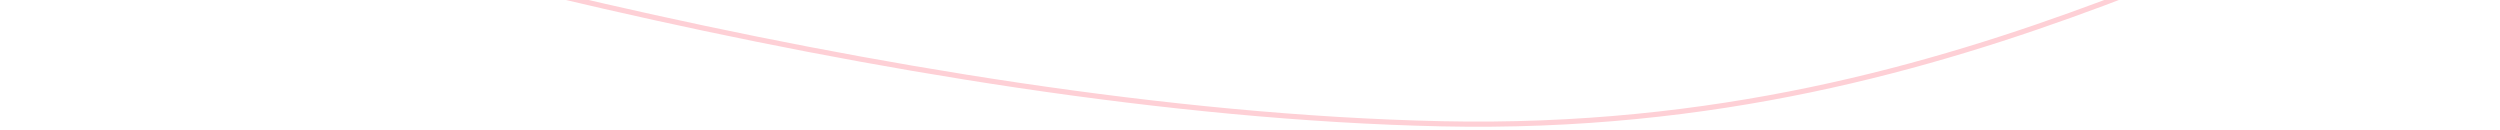
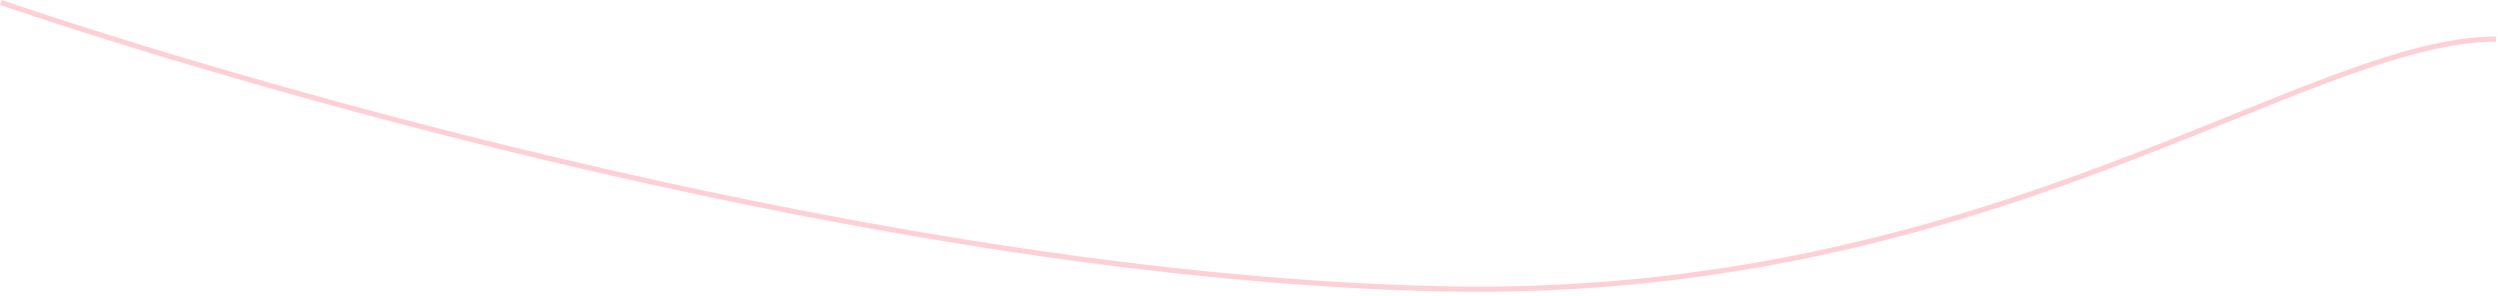
- <svg xmlns="http://www.w3.org/2000/svg" width="483" height="25" viewBox="0 0 483 25" fill="none">
-   <path d="M0.161 -31.413C45.919 -15.814 172.828 21.618 278.523 23.916C384.217 26.214 445.49 -24.336 482.253 -24.336" stroke="#FED0D6" />
+ <svg xmlns="http://www.w3.org/2000/svg" width="483" height="57" viewBox="0 0 483 57" fill="none">
+   <path d="M0.161 0.473C45.919 16.072 172.828 53.505 278.523 55.803C384.217 58.1 445.49 7.551 482.253 7.551" stroke="#FED0D6" />
</svg>
